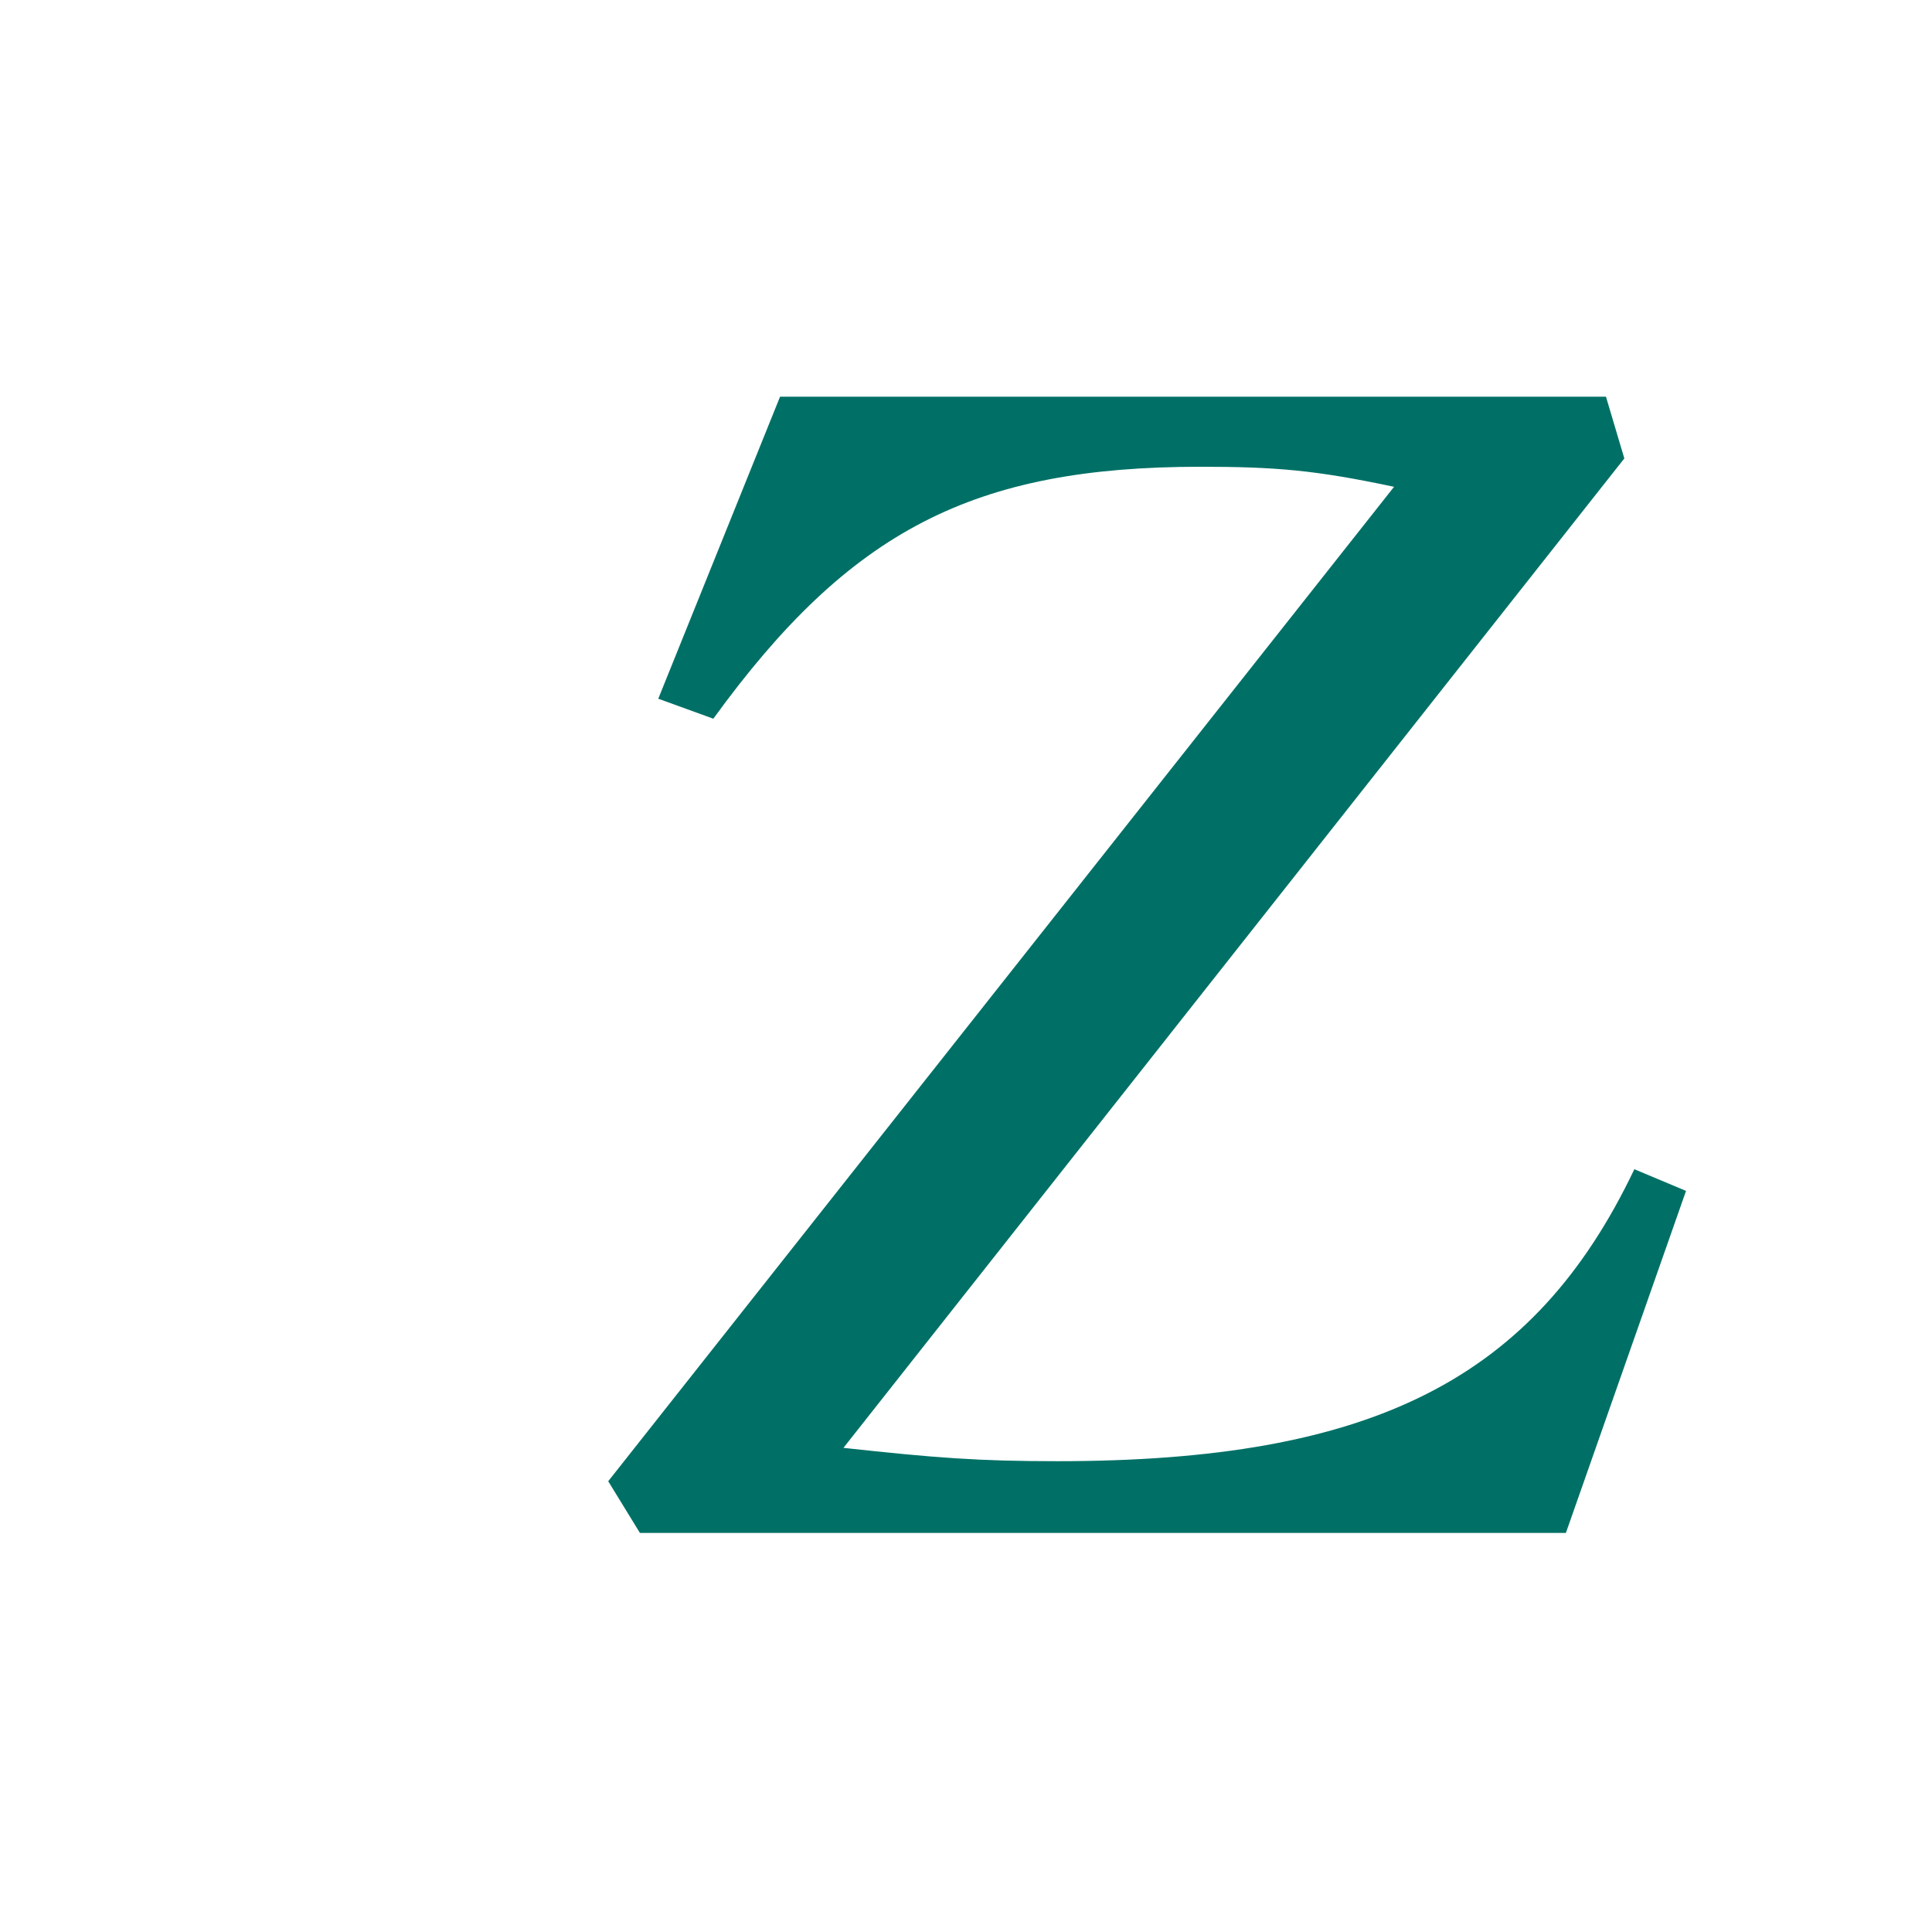
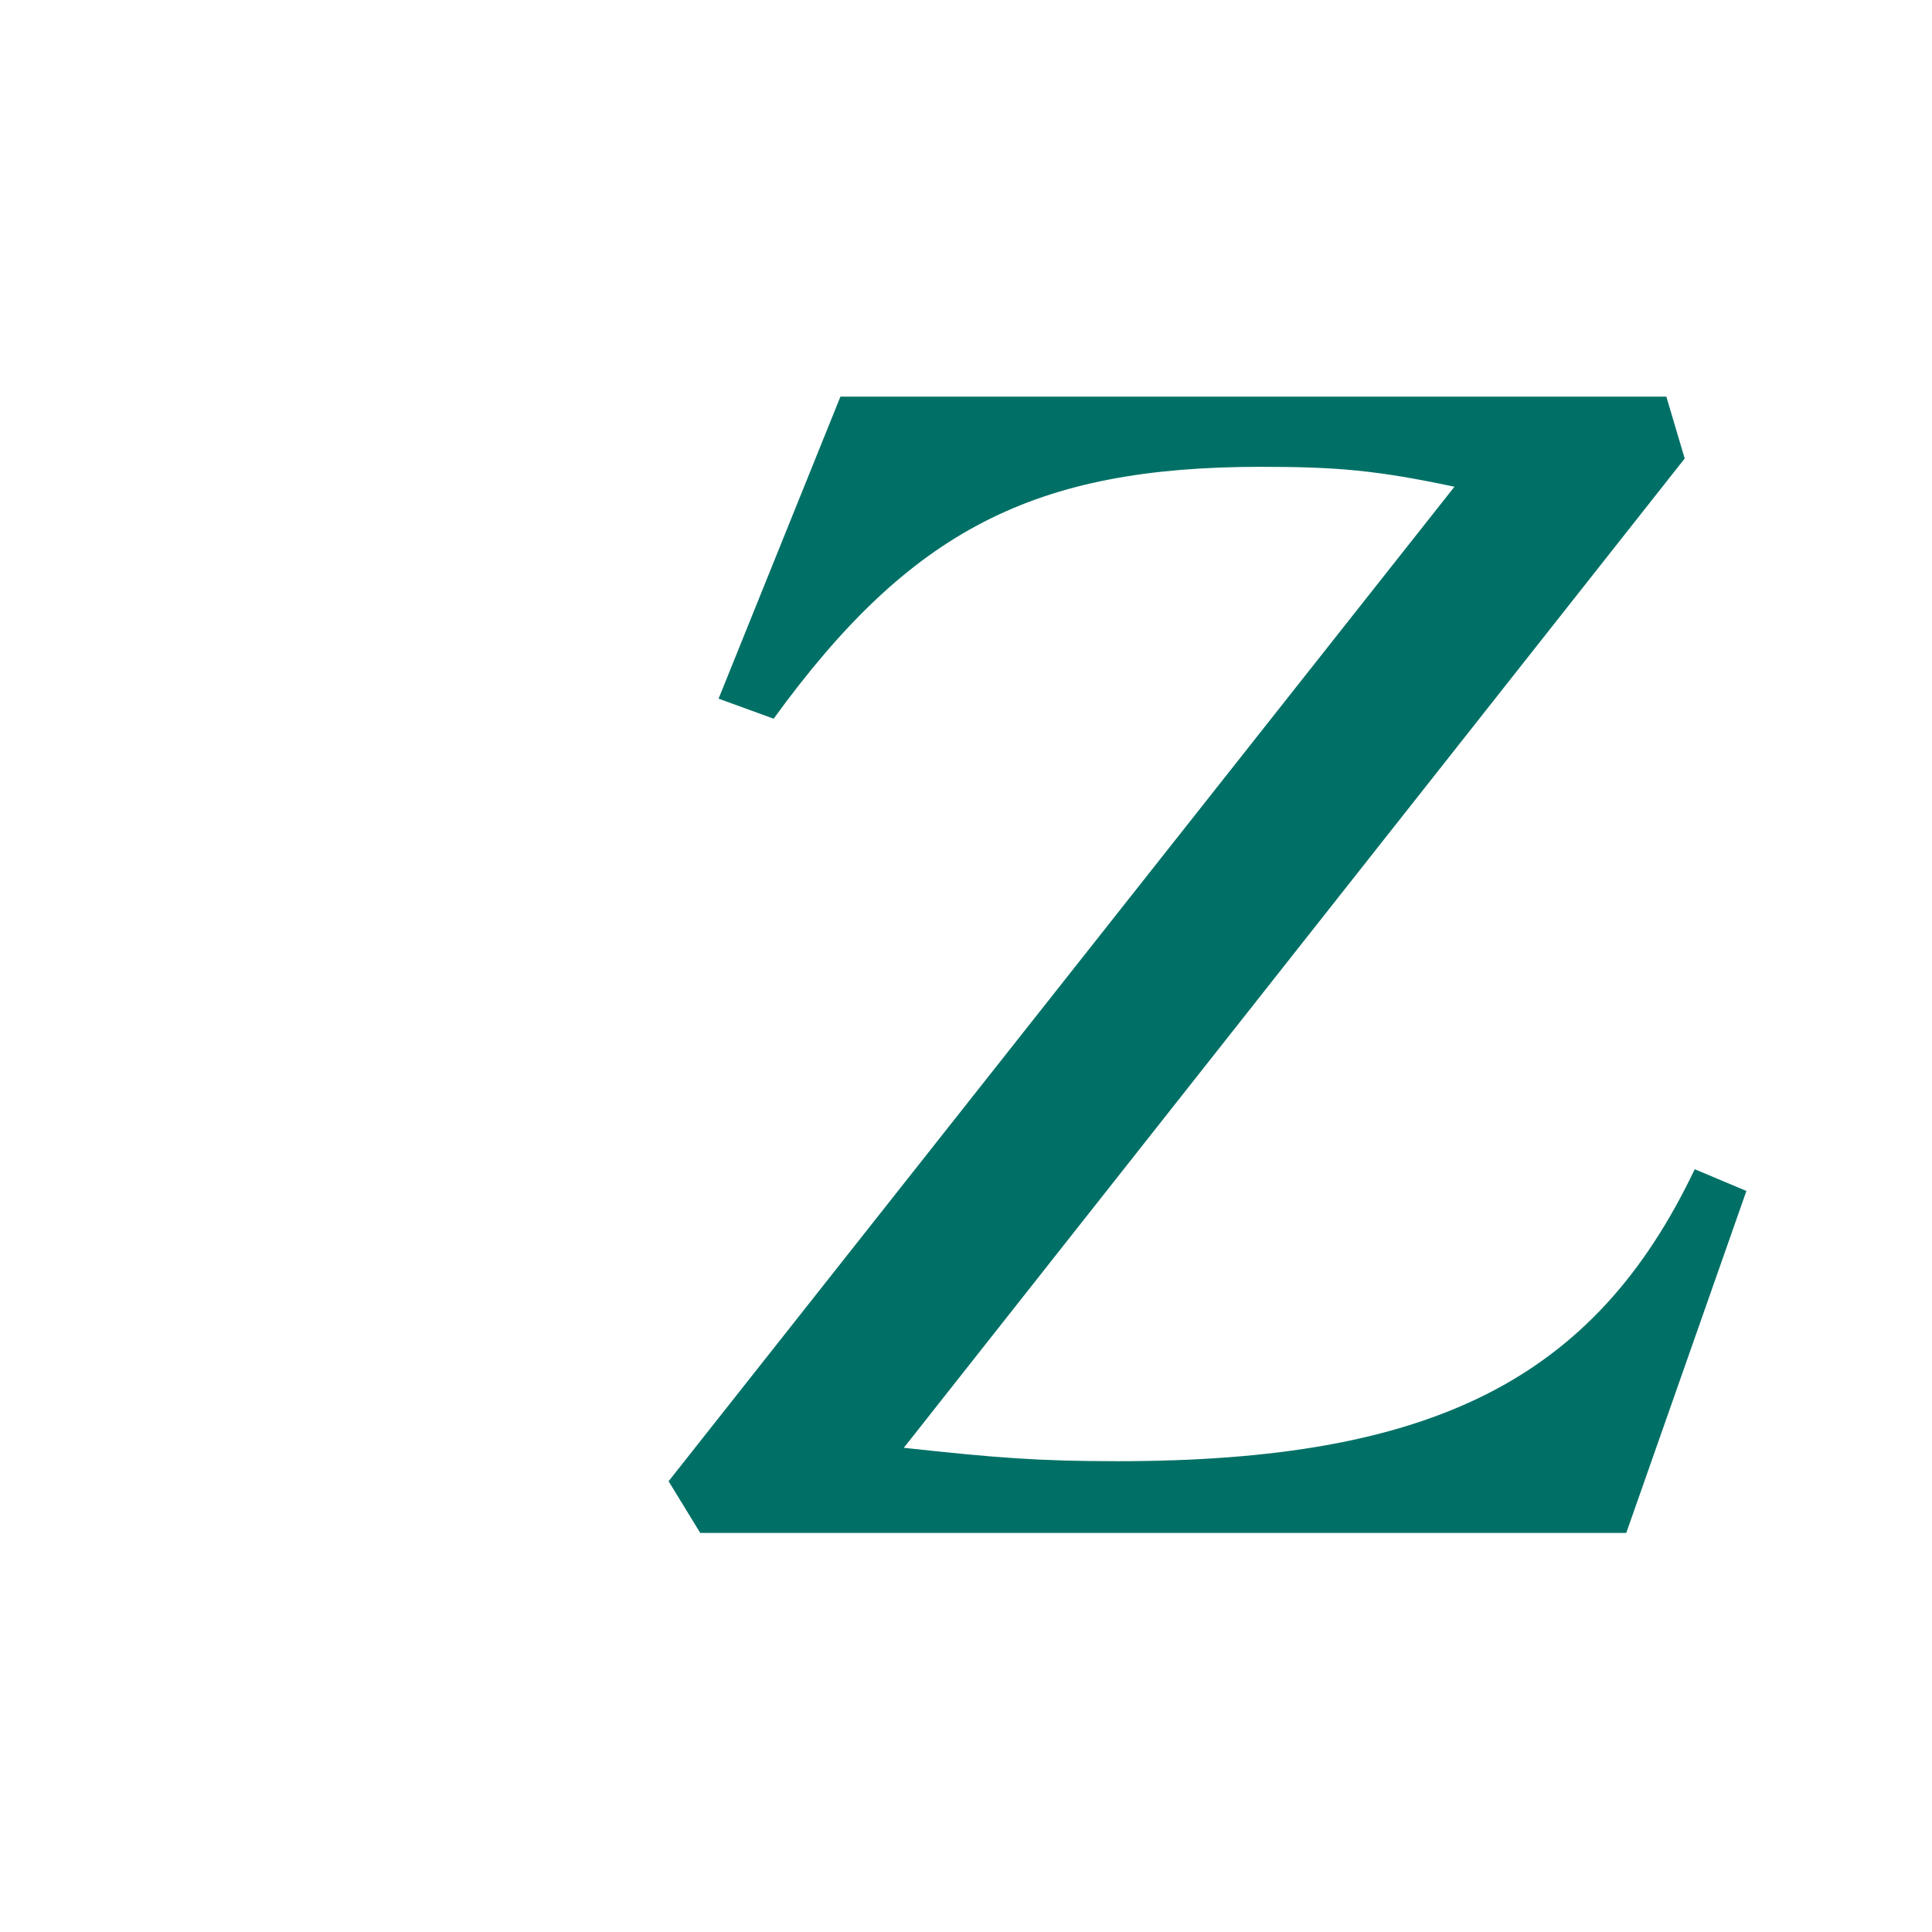
- <svg xmlns="http://www.w3.org/2000/svg" width="32" height="32" viewBox="-2 0 30 32" fill="none" version="1.1">
-   <path d="M 24.926 19.725 24.07 19.366 C 22.411 22.848 19.731 24.202 14.508 24.202 13.209 24.202 12.49 24.147 10.97 23.981 L 23.904 7.593 23.6 6.571 H 9.92 L 7.903 11.573 8.815 11.904 C 11.081 8.781 13.126 7.731 16.884 7.731 18.128 7.731 18.791 7.787 20.09 8.063 L 7.074 24.534 7.599 25.39 H 22.936 Z" style="fill:#007066;fill-opacity:1" />
+ <svg xmlns="http://www.w3.org/2000/svg" width="16" height="16" viewBox="-2 0 14 16" fill="none" version="1.1">
+   <path d="M 11.463 9.863 11.035 9.683 C 10.206 11.424 8.865 12.101 6.254 12.101 5.604 12.101 5.245 12.073 4.485 11.99 L 10.952 3.797 10.8 3.285 H 3.96 L 2.951 5.786 3.407 5.952 C 4.54 4.391 5.563 3.866 7.442 3.866 8.064 3.866 8.396 3.893 9.045 4.031 L 2.537 12.267 2.799 12.695 H 10.468 Z" style="fill:#007066;fill-opacity:1" />
</svg>
